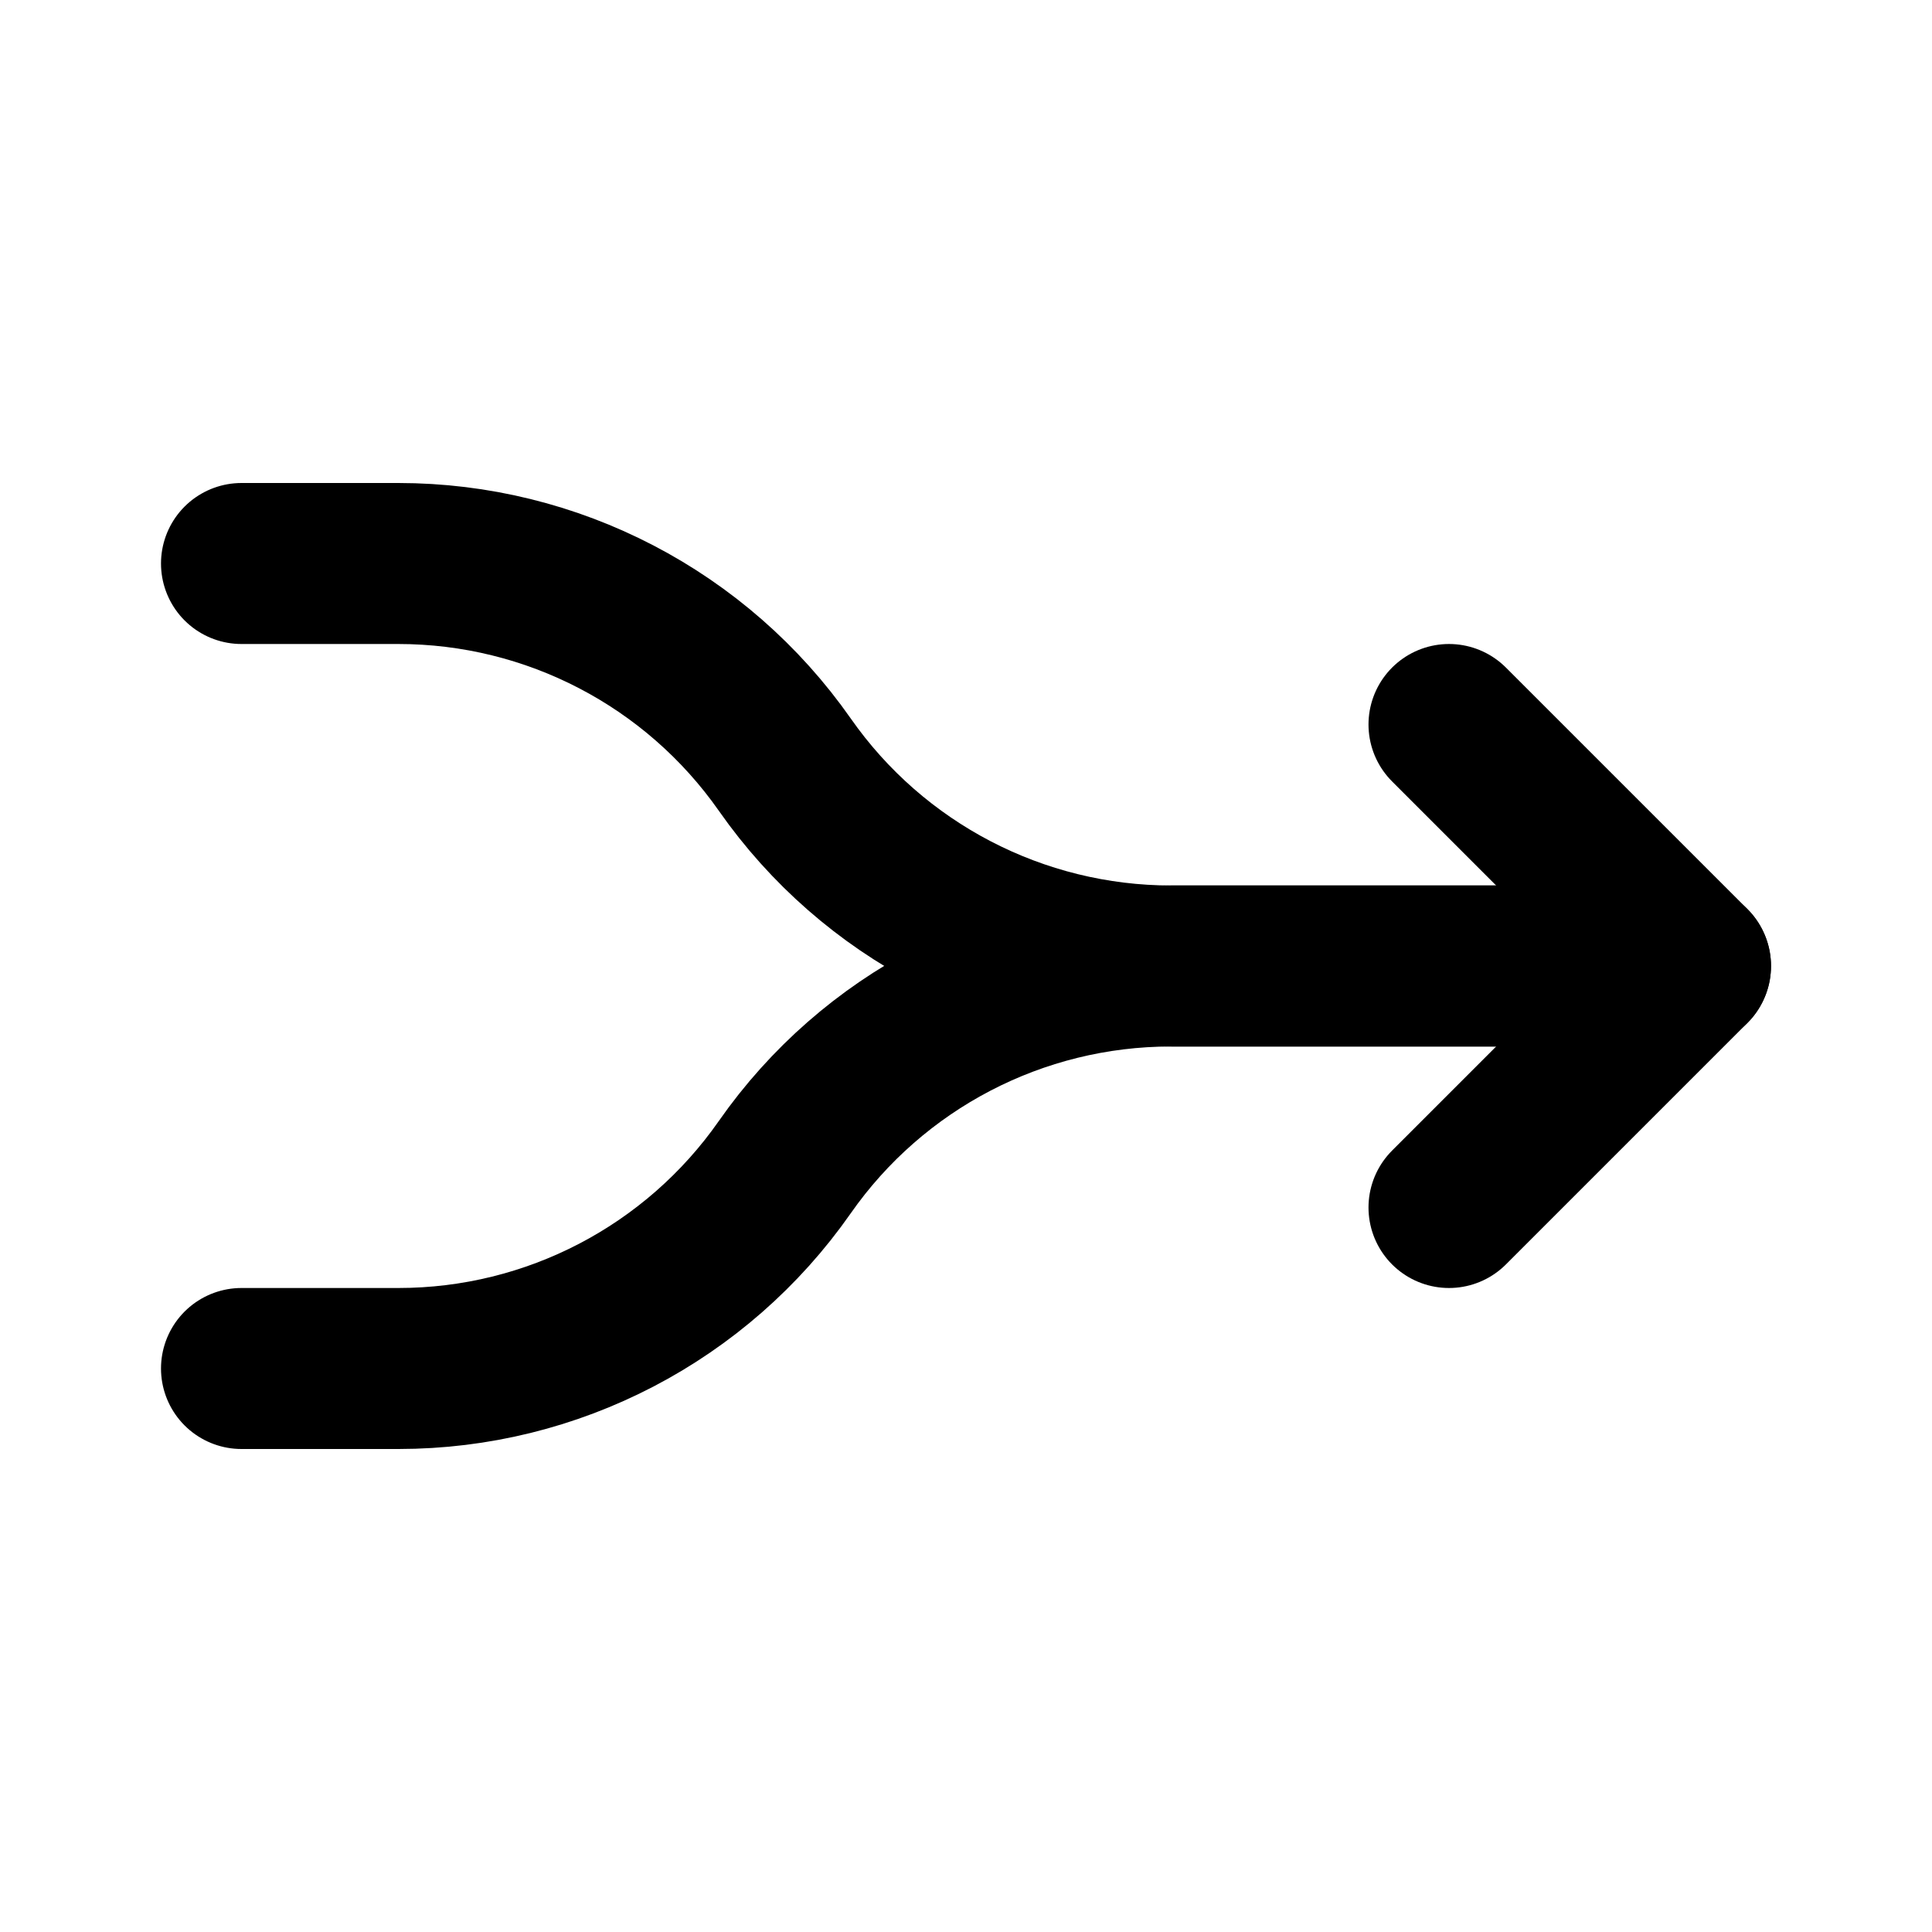
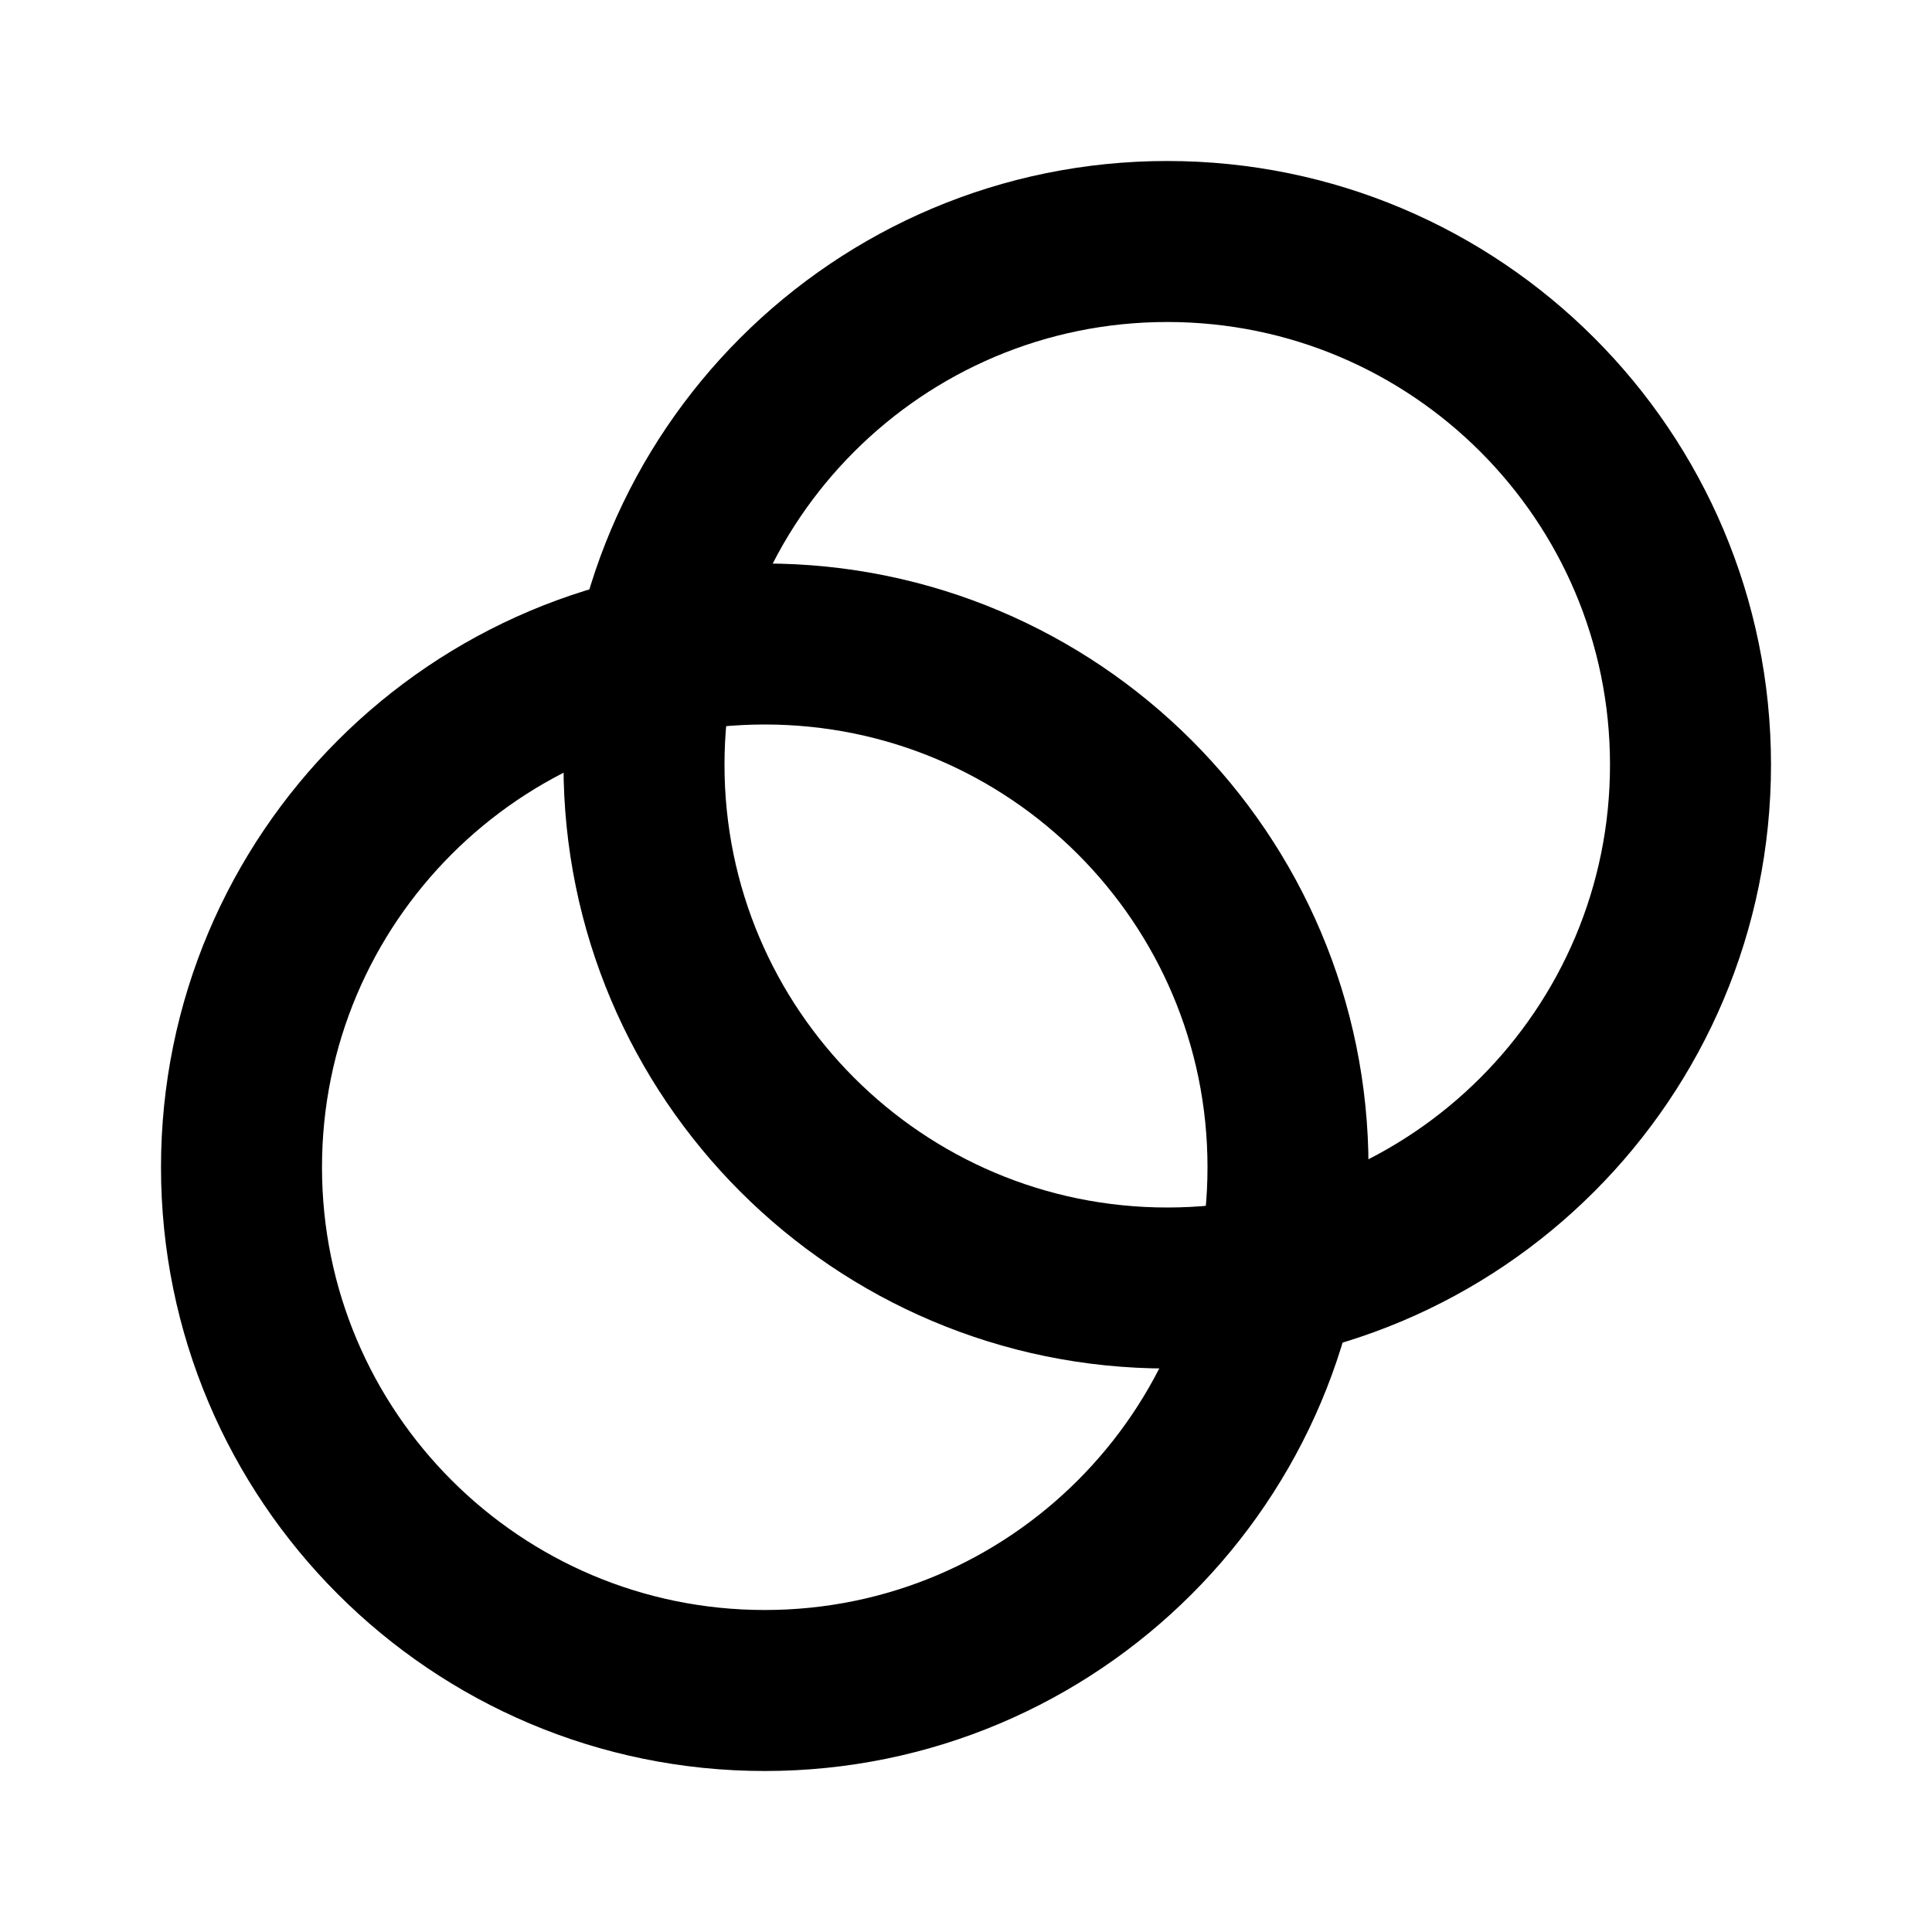
- <svg xmlns="http://www.w3.org/2000/svg" width="24" height="24" viewBox="0 0 24 24" fill="none" stroke="currentColor" stroke-width="2" stroke-linecap="round" stroke-linejoin="round" class="icon icon-tabler icons-tabler-outline icon-tabler-arrows-join-2">
+ <svg xmlns="http://www.w3.org/2000/svg" width="24" height="24" viewBox="0 0 24 24" fill="none" stroke="currentColor" stroke-width="2" stroke-linecap="round" stroke-linejoin="round" class="icon icon-tabler icons-tabler-outline icon-tabler-blend-mode">
  <path stroke="none" d="M0 0h24v24H0z" fill="none" />
-   <path d="M3 7h1.948c1.913 0 3.705 .933 4.802 2.5a5.861 5.861 0 0 0 4.802 2.5h6.448" />
-   <path d="M3 17h1.95a5.854 5.854 0 0 0 4.798 -2.5a5.854 5.854 0 0 1 4.798 -2.5h5.454" />
-   <path d="M18 15l3 -3l-3 -3" />
+   <path d="M14.5 9.5m-6.5 0a6.5 6.5 0 1 0 13 0a6.5 6.5 0 1 0 -13 0" />
+   <path d="M9.5 14.5m-6.5 0a6.5 6.5 0 1 0 13 0a6.5 6.5 0 1 0 -13 0" />
</svg>
